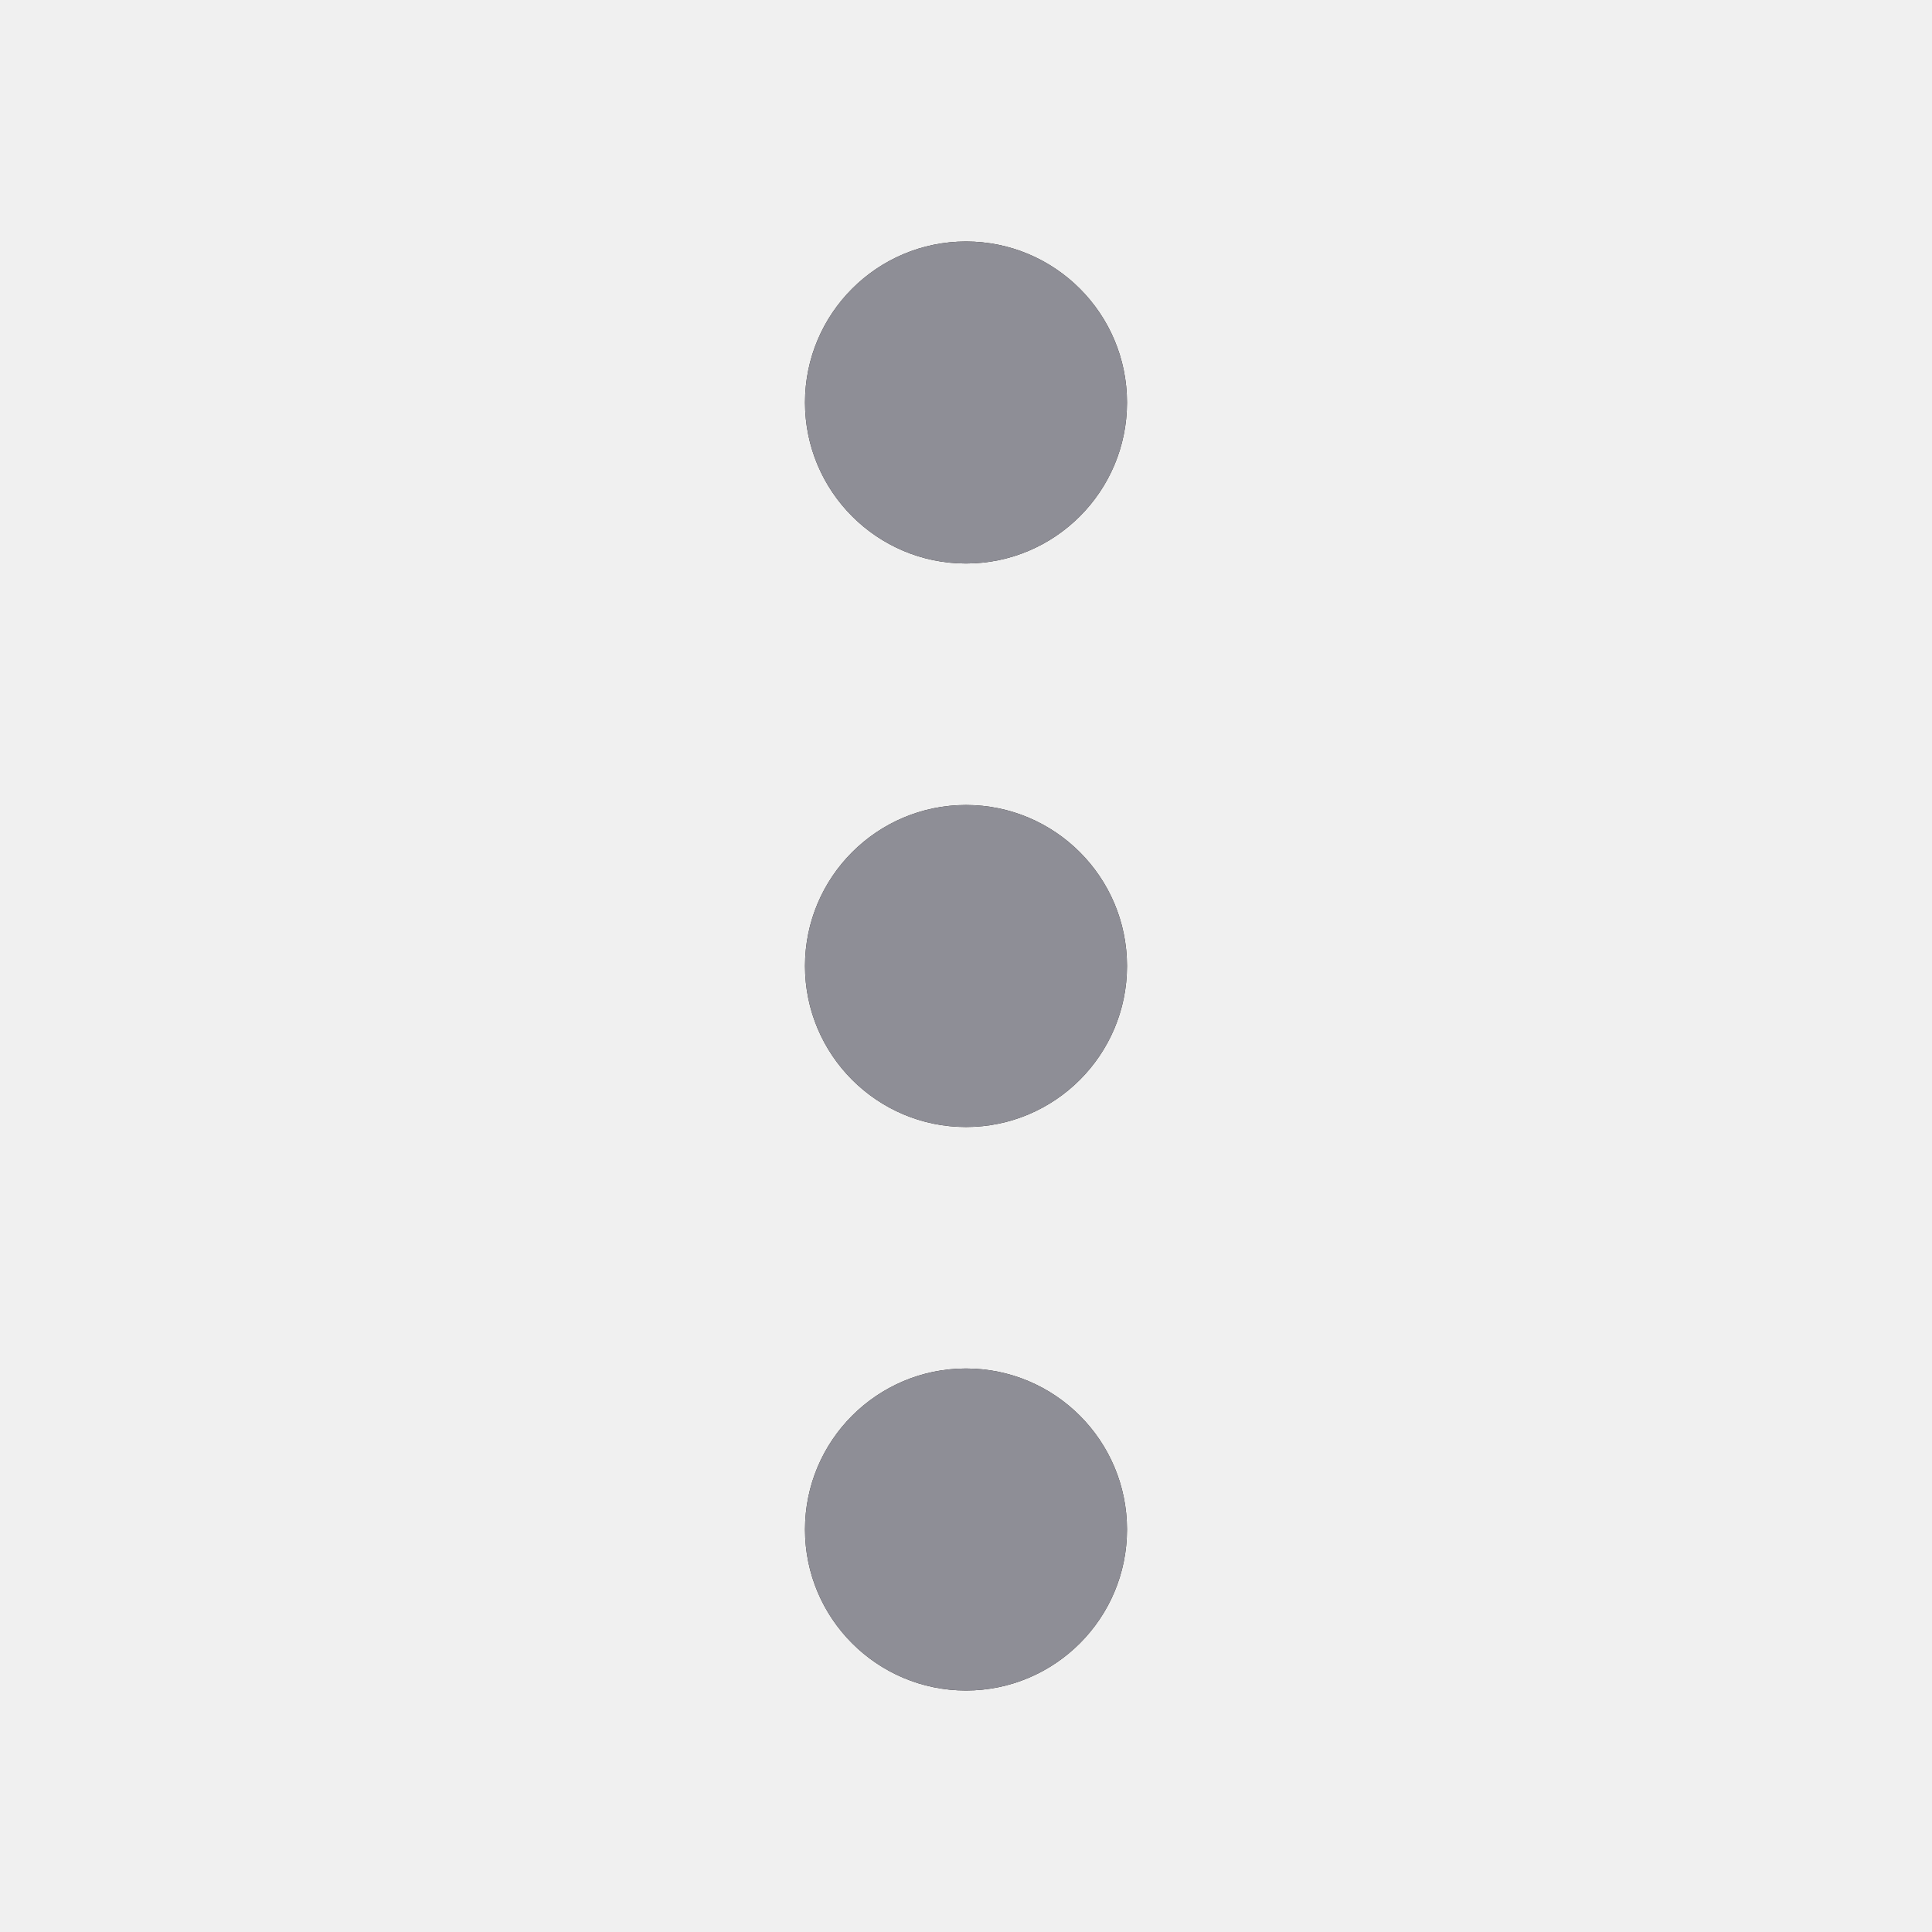
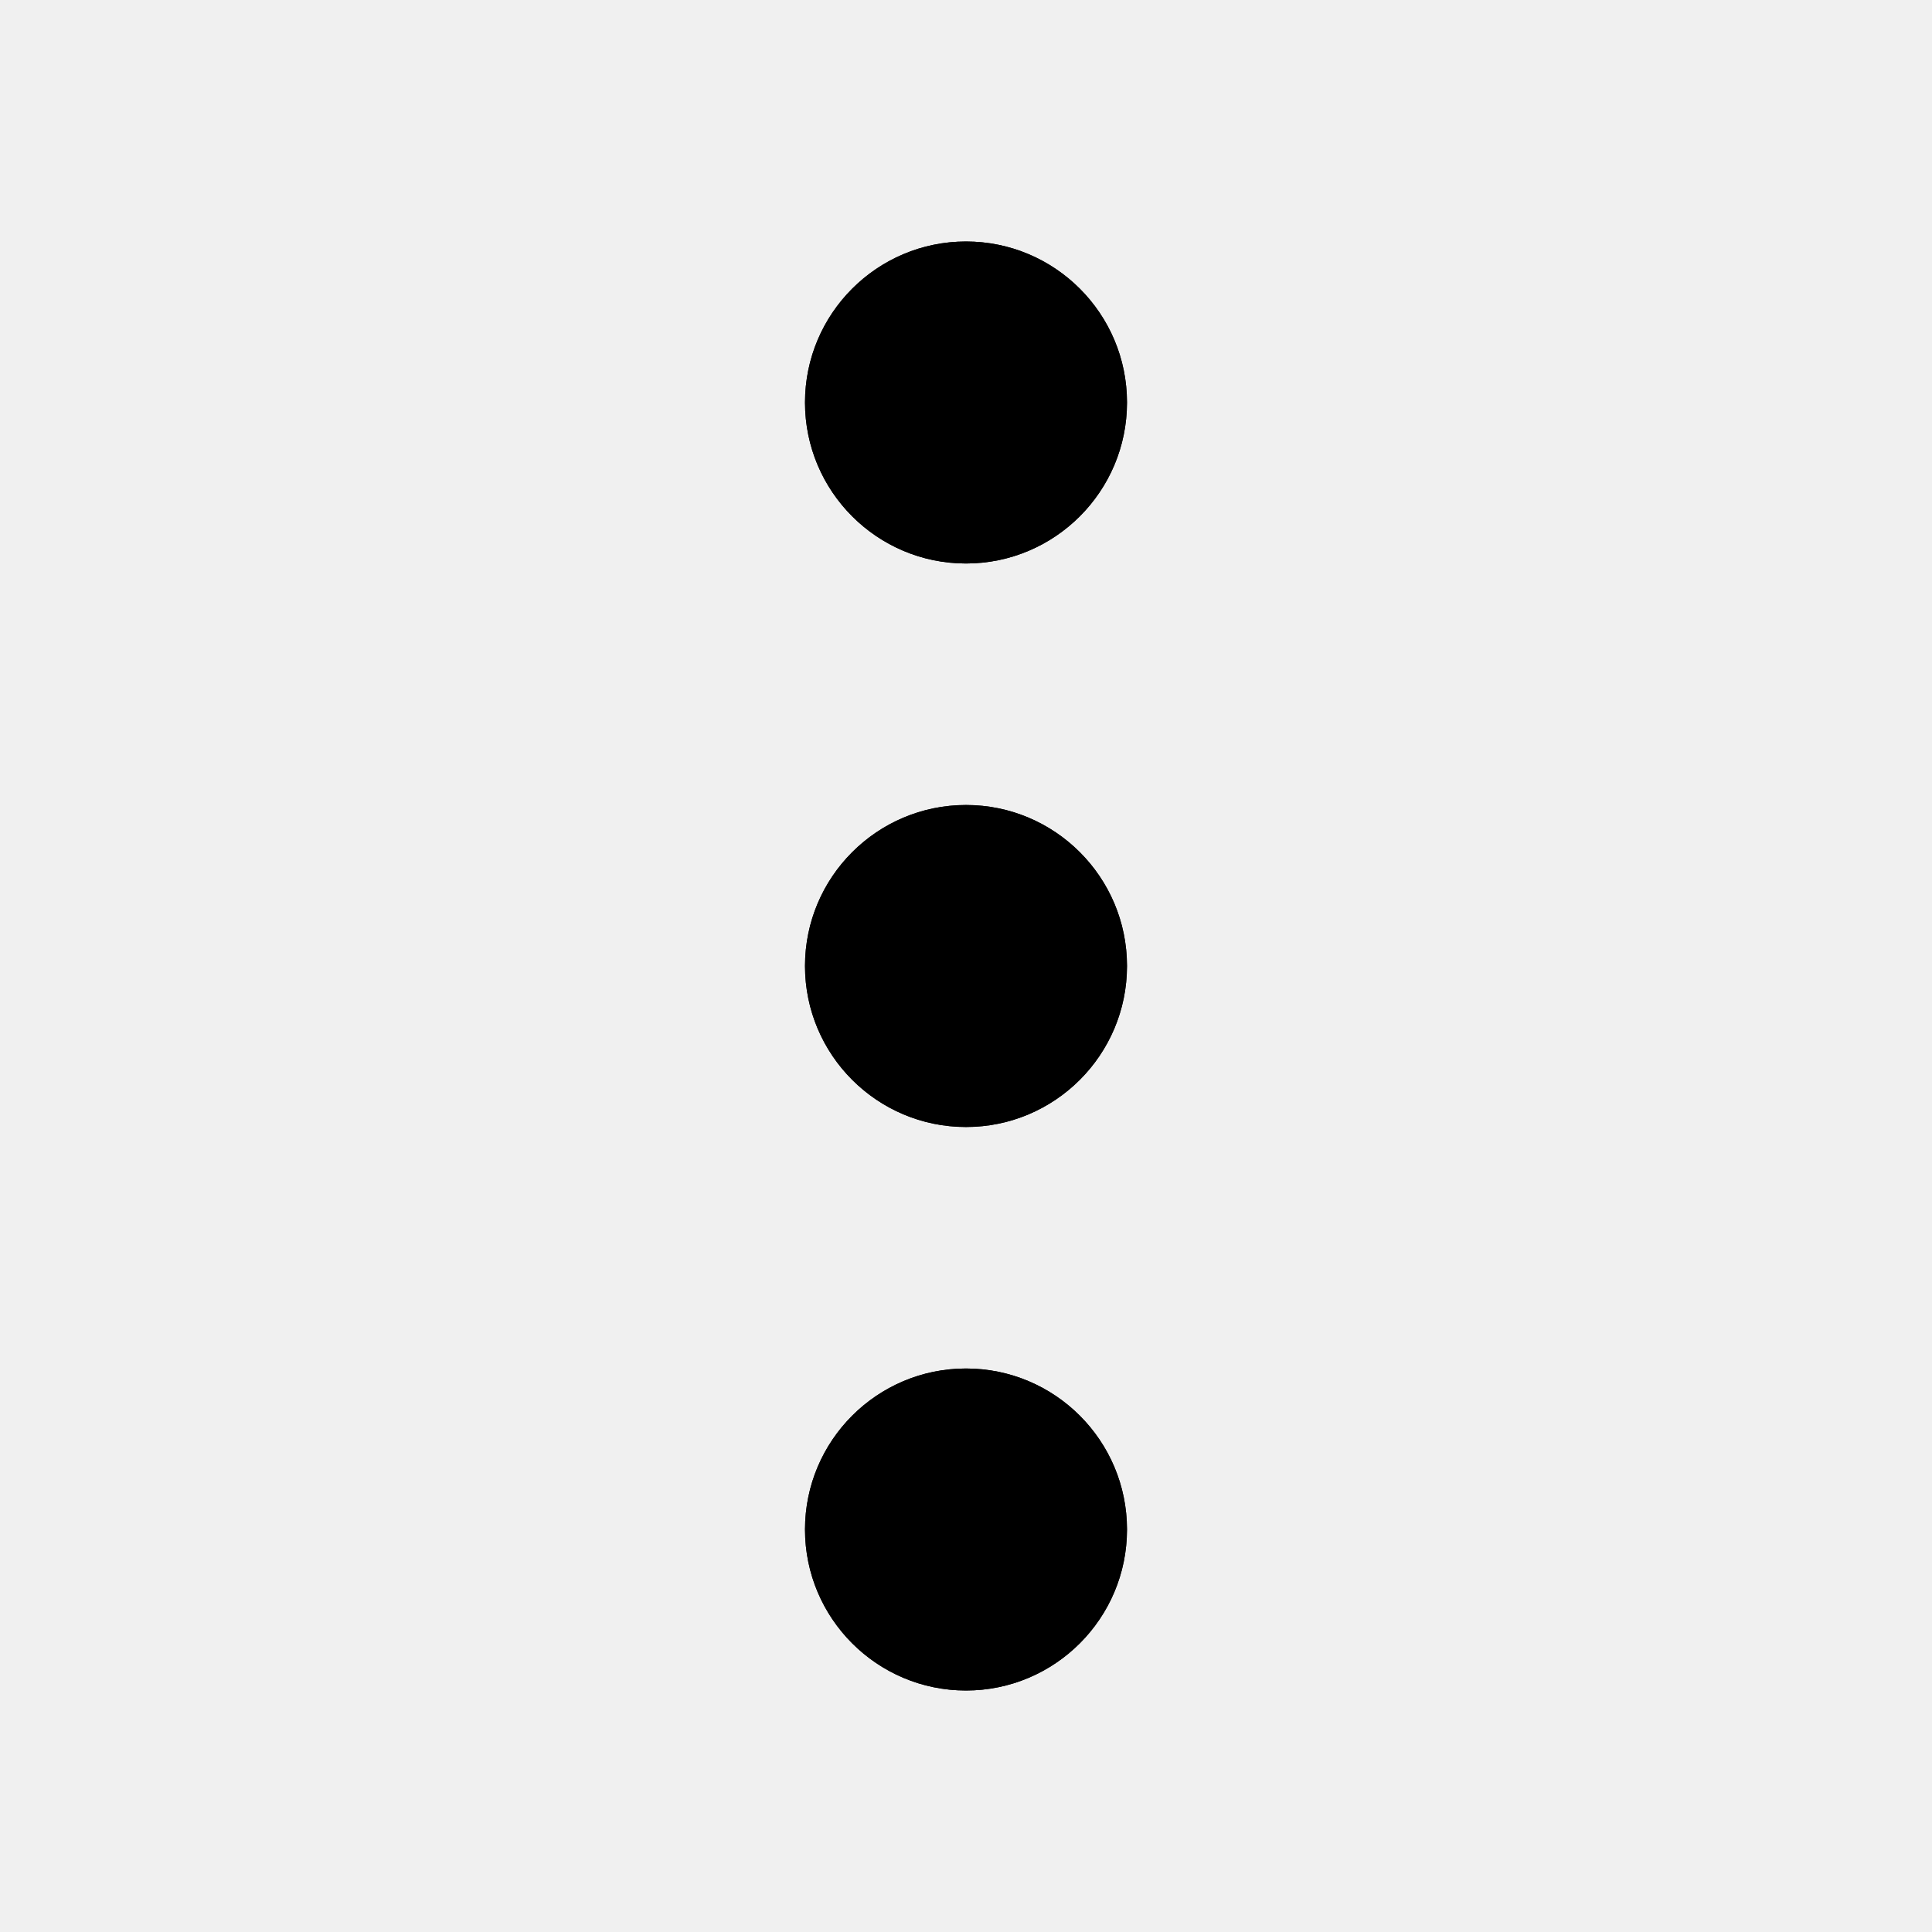
<svg xmlns="http://www.w3.org/2000/svg" width="18" height="18" viewBox="0 0 18 18" fill="none">
-   <path fill-rule="evenodd" clip-rule="evenodd" d="M9 5.25C9.828 5.25 10.5 4.578 10.5 3.75C10.5 2.922 9.828 2.25 9 2.25C8.172 2.25 7.5 2.922 7.5 3.75C7.5 4.578 8.172 5.25 9 5.25ZM9 7.5C8.172 7.5 7.5 8.172 7.5 9C7.5 9.828 8.172 10.5 9 10.5C9.828 10.5 10.5 9.828 10.5 9C10.5 8.172 9.828 7.5 9 7.5ZM7.5 14.25C7.5 13.422 8.172 12.75 9 12.75C9.828 12.75 10.5 13.422 10.5 14.25C10.5 15.078 9.828 15.75 9 15.75C8.172 15.75 7.5 15.078 7.5 14.25Z" fill="#231F20" />
+   <path fill-rule="evenodd" clip-rule="evenodd" d="M9 5.25C9.828 5.25 10.5 4.578 10.5 3.75C10.5 2.922 9.828 2.25 9 2.25C8.172 2.25 7.5 2.922 7.5 3.75C7.5 4.578 8.172 5.25 9 5.25ZM9 7.5C8.172 7.5 7.5 8.172 7.5 9C7.5 9.828 8.172 10.5 9 10.5C9.828 10.5 10.5 9.828 10.5 9C10.5 8.172 9.828 7.5 9 7.5ZM7.5 14.25C7.5 13.422 8.172 12.75 9 12.75C9.828 12.75 10.5 13.422 10.5 14.25C10.5 15.078 9.828 15.75 9 15.75C8.172 15.75 7.5 15.078 7.5 14.25Z" fill="currentColor" />
  <mask id="mask0_13_48" style="mask-type:alpha" maskUnits="userSpaceOnUse" x="7" y="2" width="4" height="14">
-     <path fill-rule="evenodd" clip-rule="evenodd" d="M9 5.25C9.828 5.25 10.5 4.578 10.5 3.75C10.5 2.922 9.828 2.25 9 2.25C8.172 2.25 7.5 2.922 7.5 3.75C7.5 4.578 8.172 5.25 9 5.25ZM9 7.5C8.172 7.5 7.5 8.172 7.5 9C7.5 9.828 8.172 10.5 9 10.5C9.828 10.5 10.5 9.828 10.5 9C10.5 8.172 9.828 7.5 9 7.5ZM7.5 14.25C7.5 13.422 8.172 12.75 9 12.75C9.828 12.75 10.5 13.422 10.5 14.25C10.5 15.078 9.828 15.75 9 15.75C8.172 15.75 7.5 15.078 7.5 14.25Z" fill="white" />
+     <path fill-rule="evenodd" clip-rule="evenodd" d="M9 5.25C9.828 5.25 10.5 4.578 10.5 3.75C10.5 2.922 9.828 2.25 9 2.25C8.172 2.25 7.5 2.922 7.5 3.75C7.5 4.578 8.172 5.25 9 5.25ZM9 7.5C8.172 7.5 7.5 8.172 7.5 9C7.5 9.828 8.172 10.5 9 10.5C9.828 10.5 10.5 9.828 10.5 9C10.5 8.172 9.828 7.5 9 7.5ZM7.5 14.25C7.5 13.422 8.172 12.75 9 12.75C9.828 12.75 10.5 13.422 10.5 14.25C10.5 15.078 9.828 15.75 9 15.75C8.172 15.75 7.5 15.078 7.5 14.25Z" fill="currentColor" />
  </mask>
  <g mask="url(#mask0_13_48)">
-     <rect width="18" height="18" fill="#8E8E96" />
+     <rect width="18" height="18" fill="currentColor" />
  </g>
</svg>
